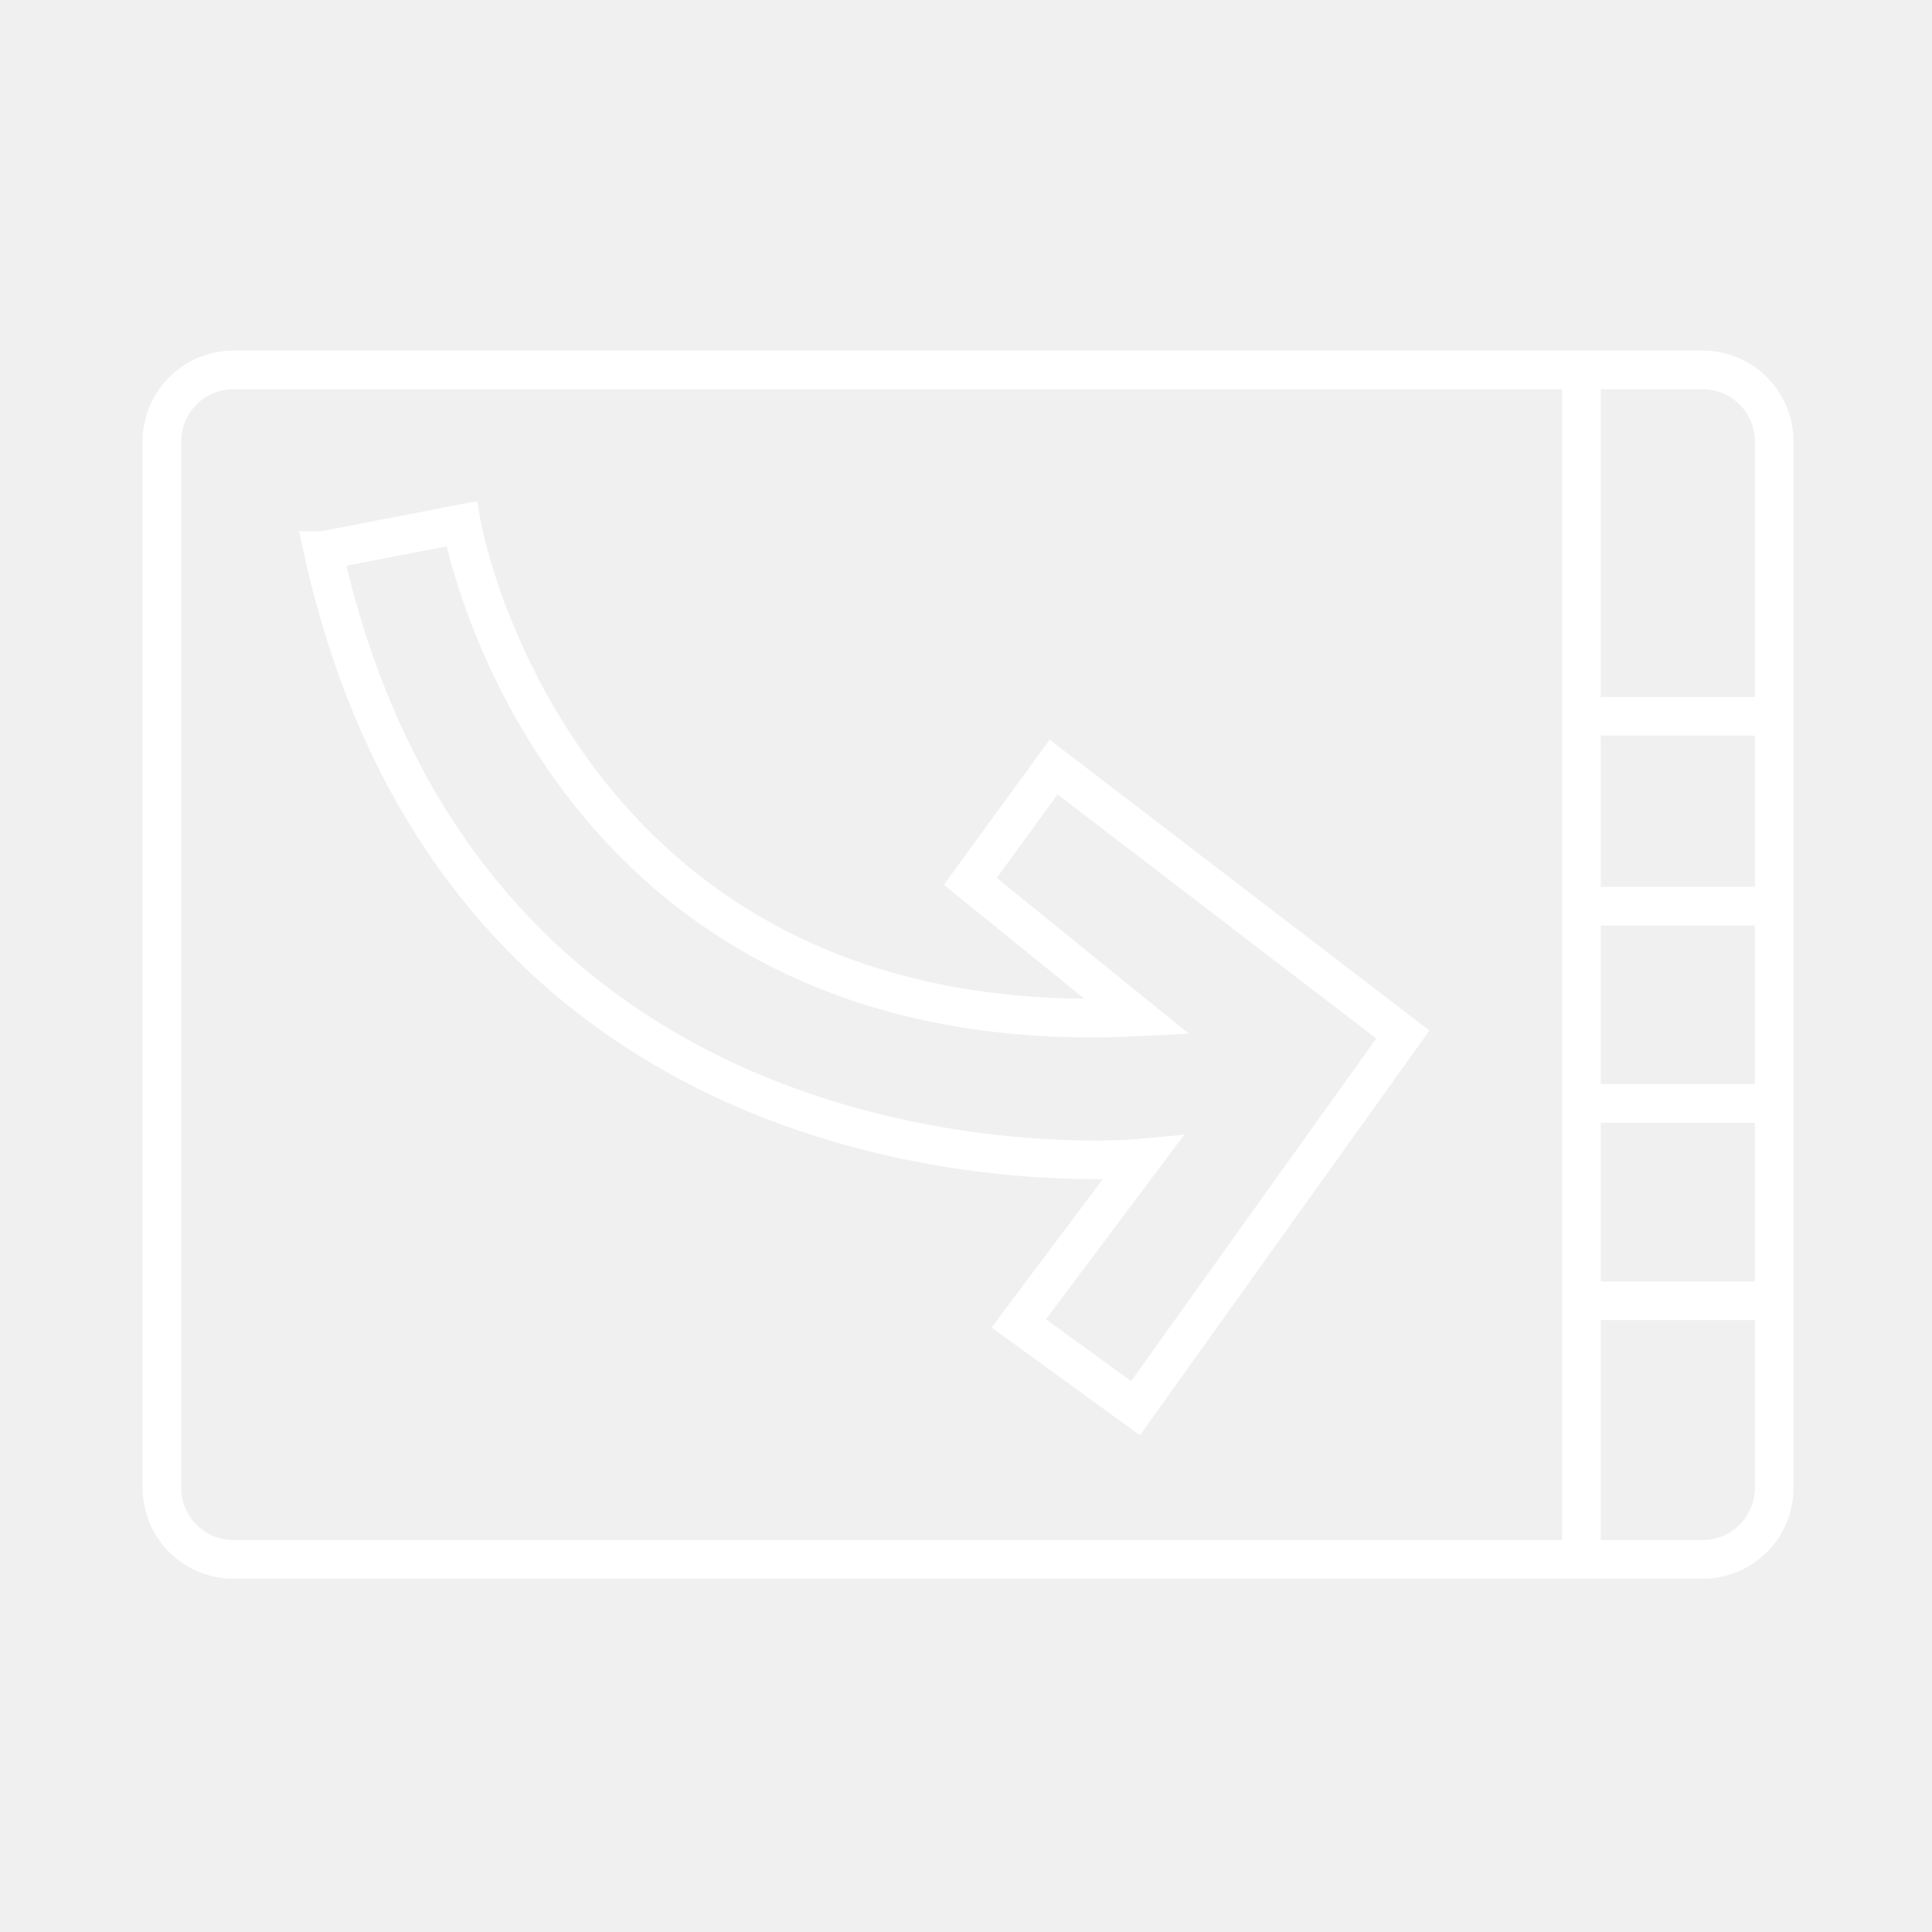
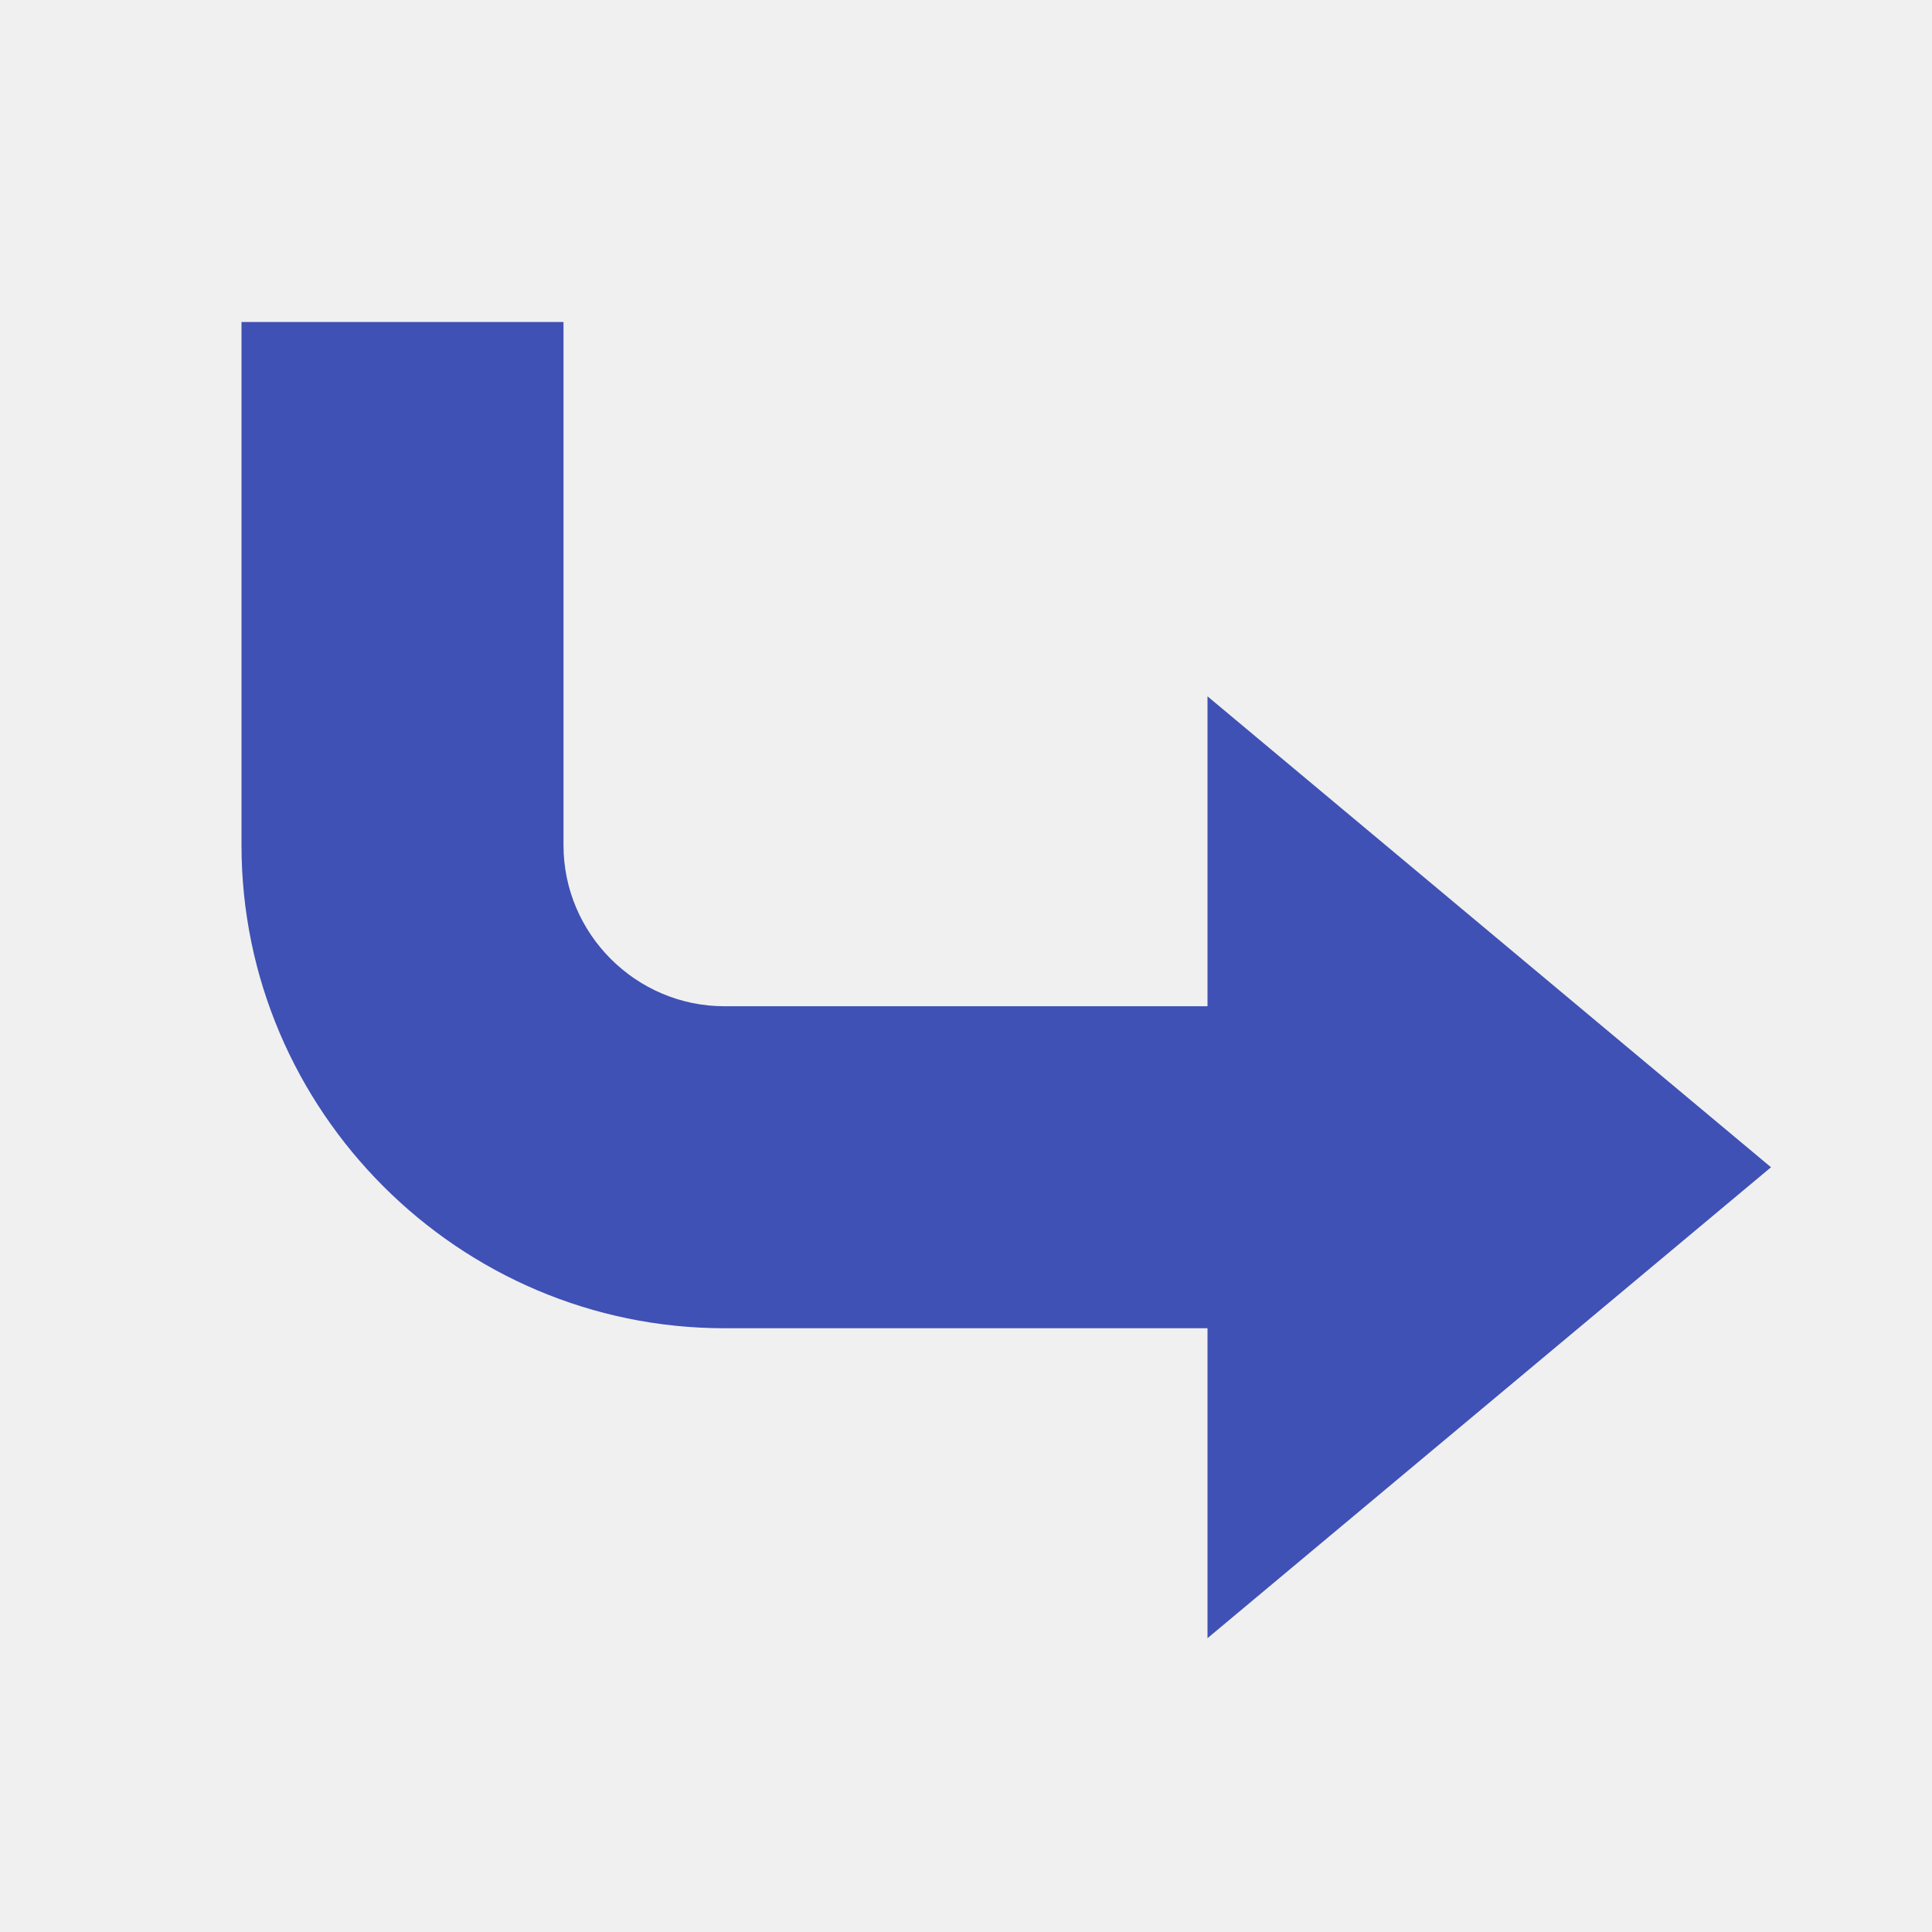
- <svg xmlns="http://www.w3.org/2000/svg" id="Ebene_1" viewBox="0 0 150 150">
-   <defs>
-     <style>
-       .cls-1 {
-         fill: none;
-         stroke: #fff;
-         stroke-miterlimit: 10;
-         stroke-width: 3px;
-       }
-     </style>
-   </defs>
-   <path class="cls-1" d="M25.083,42.744l10.744-2.075s7.077,40.528,52.487,38.284l-12.98-10.525,6.469-8.875,27.113,20.763-20.754,29.016-9.067-6.582,9.619-12.834s-52.09,5.057-63.632-47.172Z" />
-   <rect class="cls-1" x="12.573" y="28.721" width="125.175" height="92.35" rx="5.551" ry="5.551" />
-   <line class="cls-1" x1="122.781" y1="121.071" x2="122.781" y2="28.29" />
-   <line class="cls-1" x1="122.224" y1="55.609" x2="137.926" y2="55.609" />
-   <line class="cls-1" x1="122.032" y1="70.354" x2="137.734" y2="70.354" />
-   <line class="cls-1" x1="123.372" y1="85.673" x2="139.075" y2="85.673" />
-   <line class="cls-1" x1="122.032" y1="100.992" x2="137.734" y2="100.992" />
+ <svg xmlns="http://www.w3.org/2000/svg" stroke="currentColor" fill="currentColor" stroke-width="0" version="1" viewBox="0 0 48 48" enable-background="new 0 0 48 48" height="200px" width="200px">
+   <polygon fill="#3F51B5" points="44,29 30,17.3 30,40.7" />
+   <path fill="#3F51B5" d="M6,21V8h8v13c0,2.2,1.8,4,4,4h17v8H18C11.4,33,6,27.6,6,21z" />
</svg>
